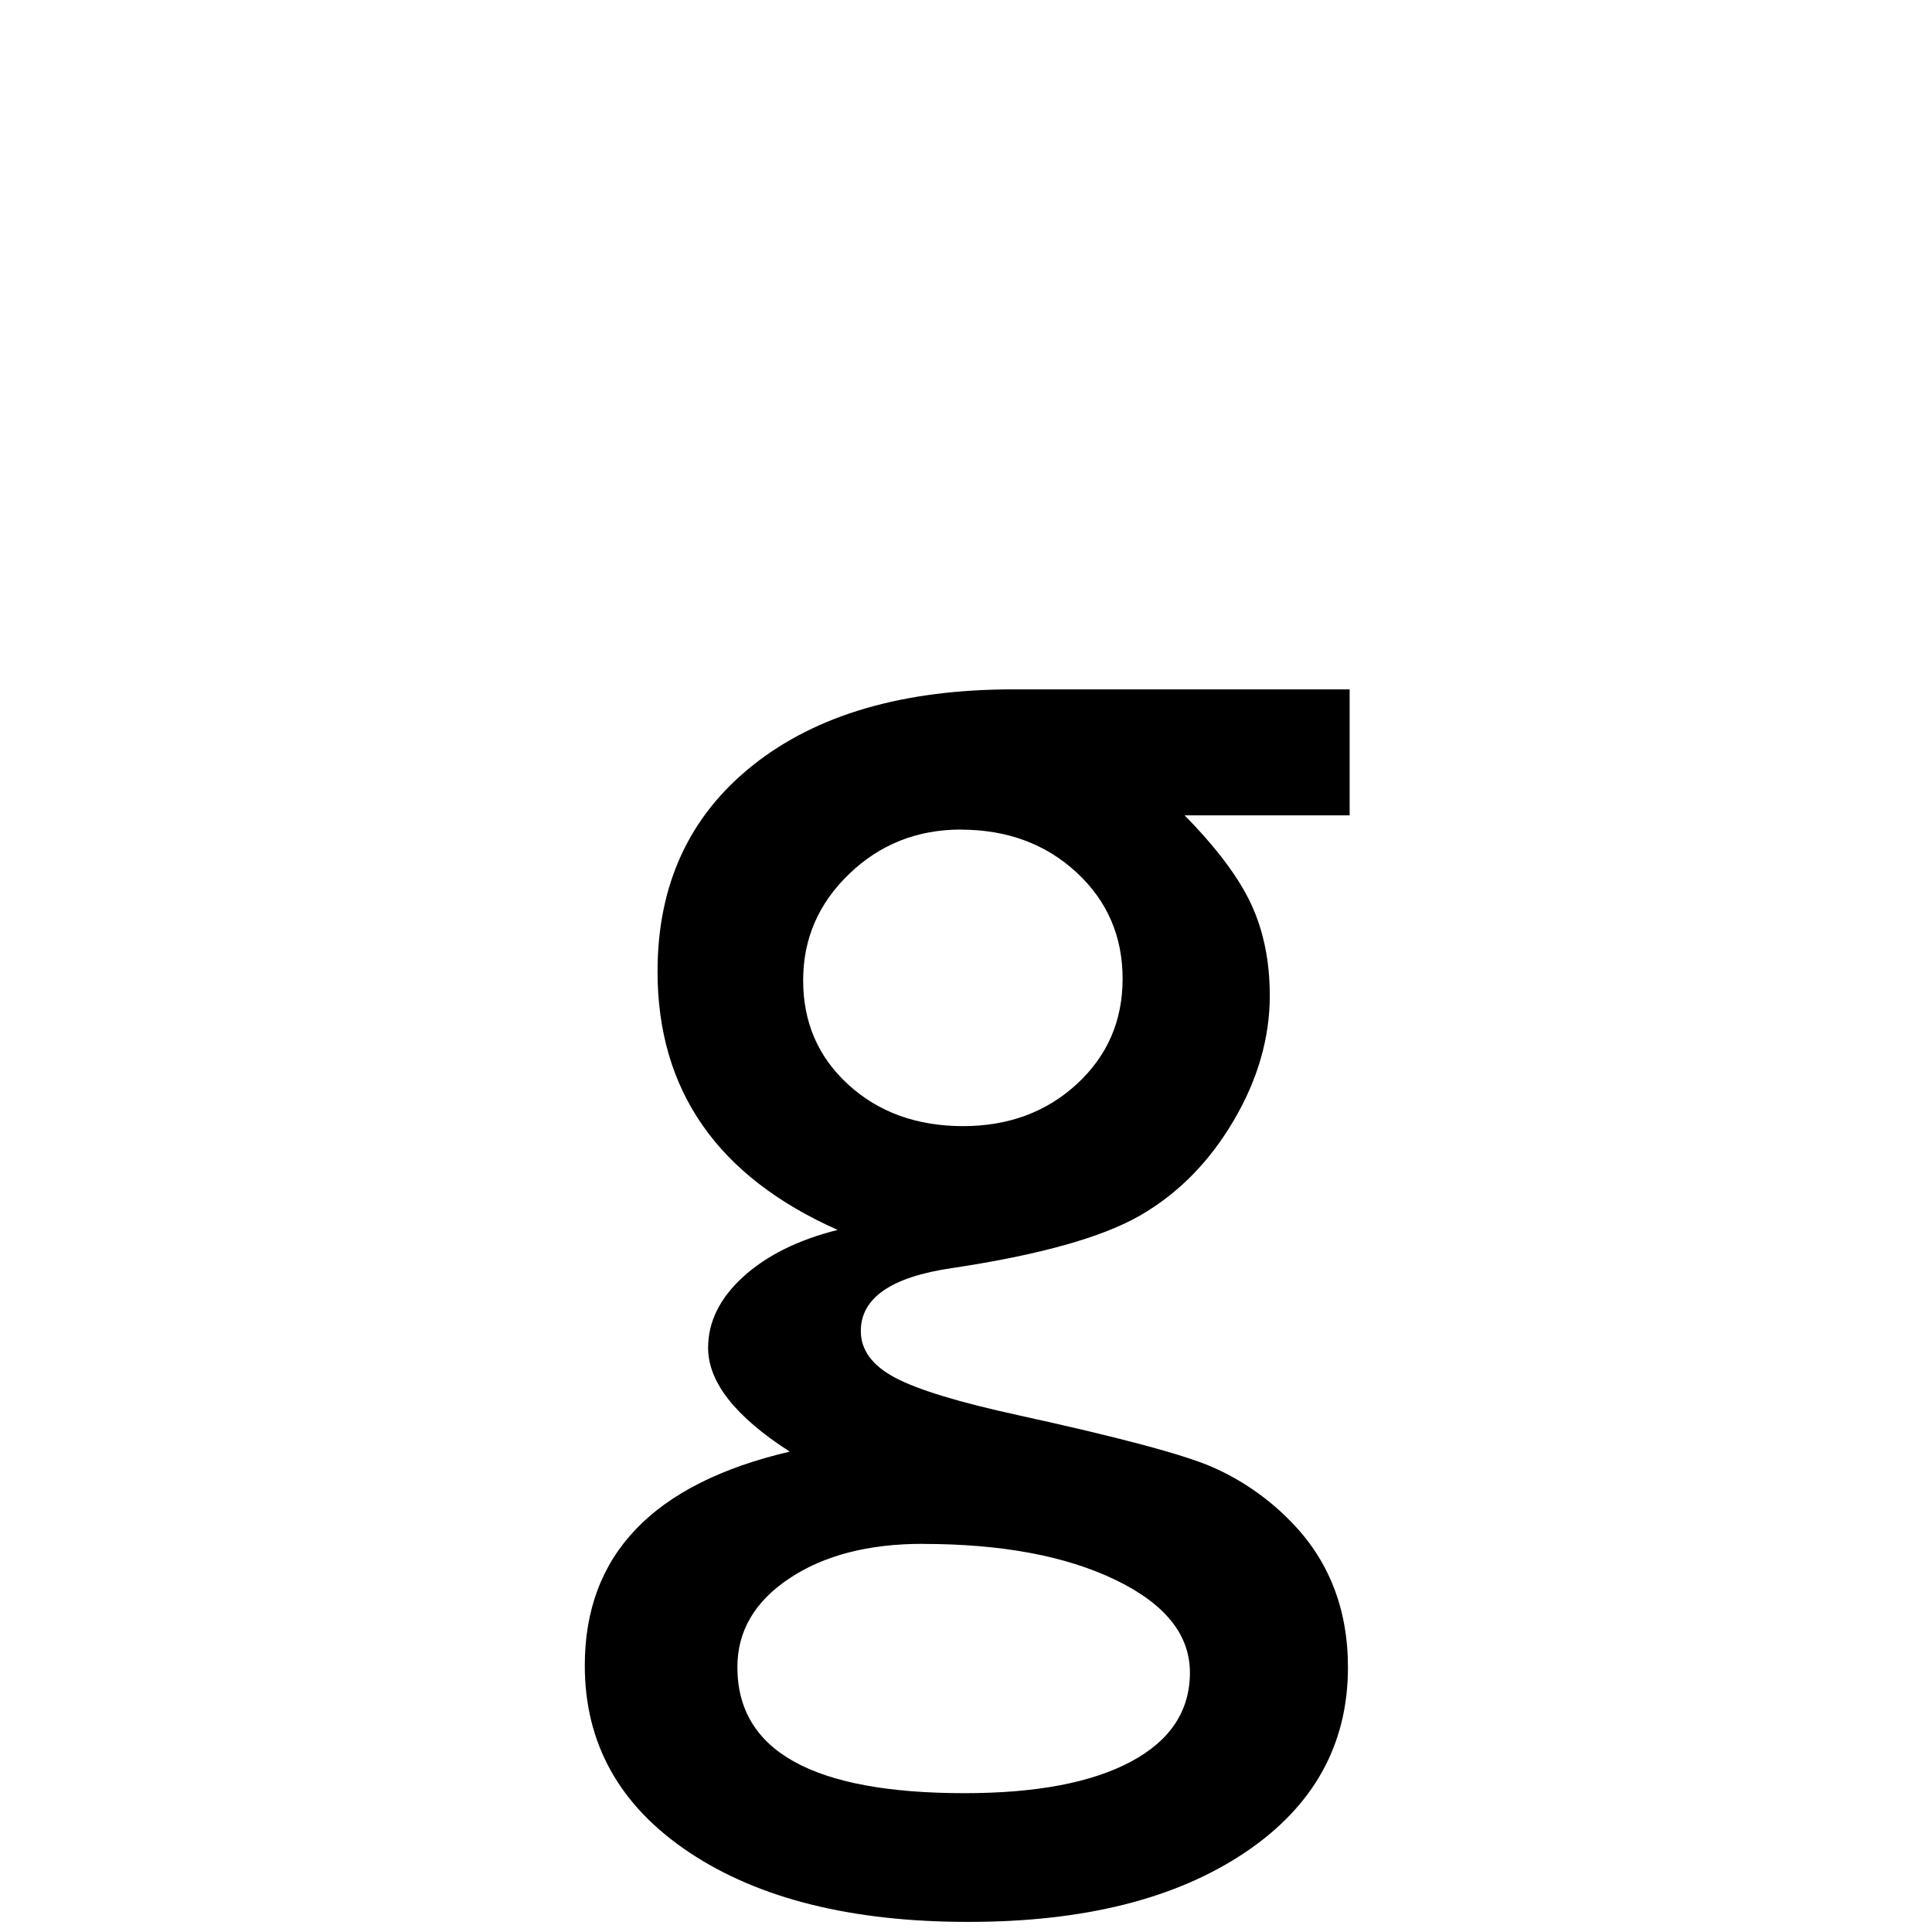
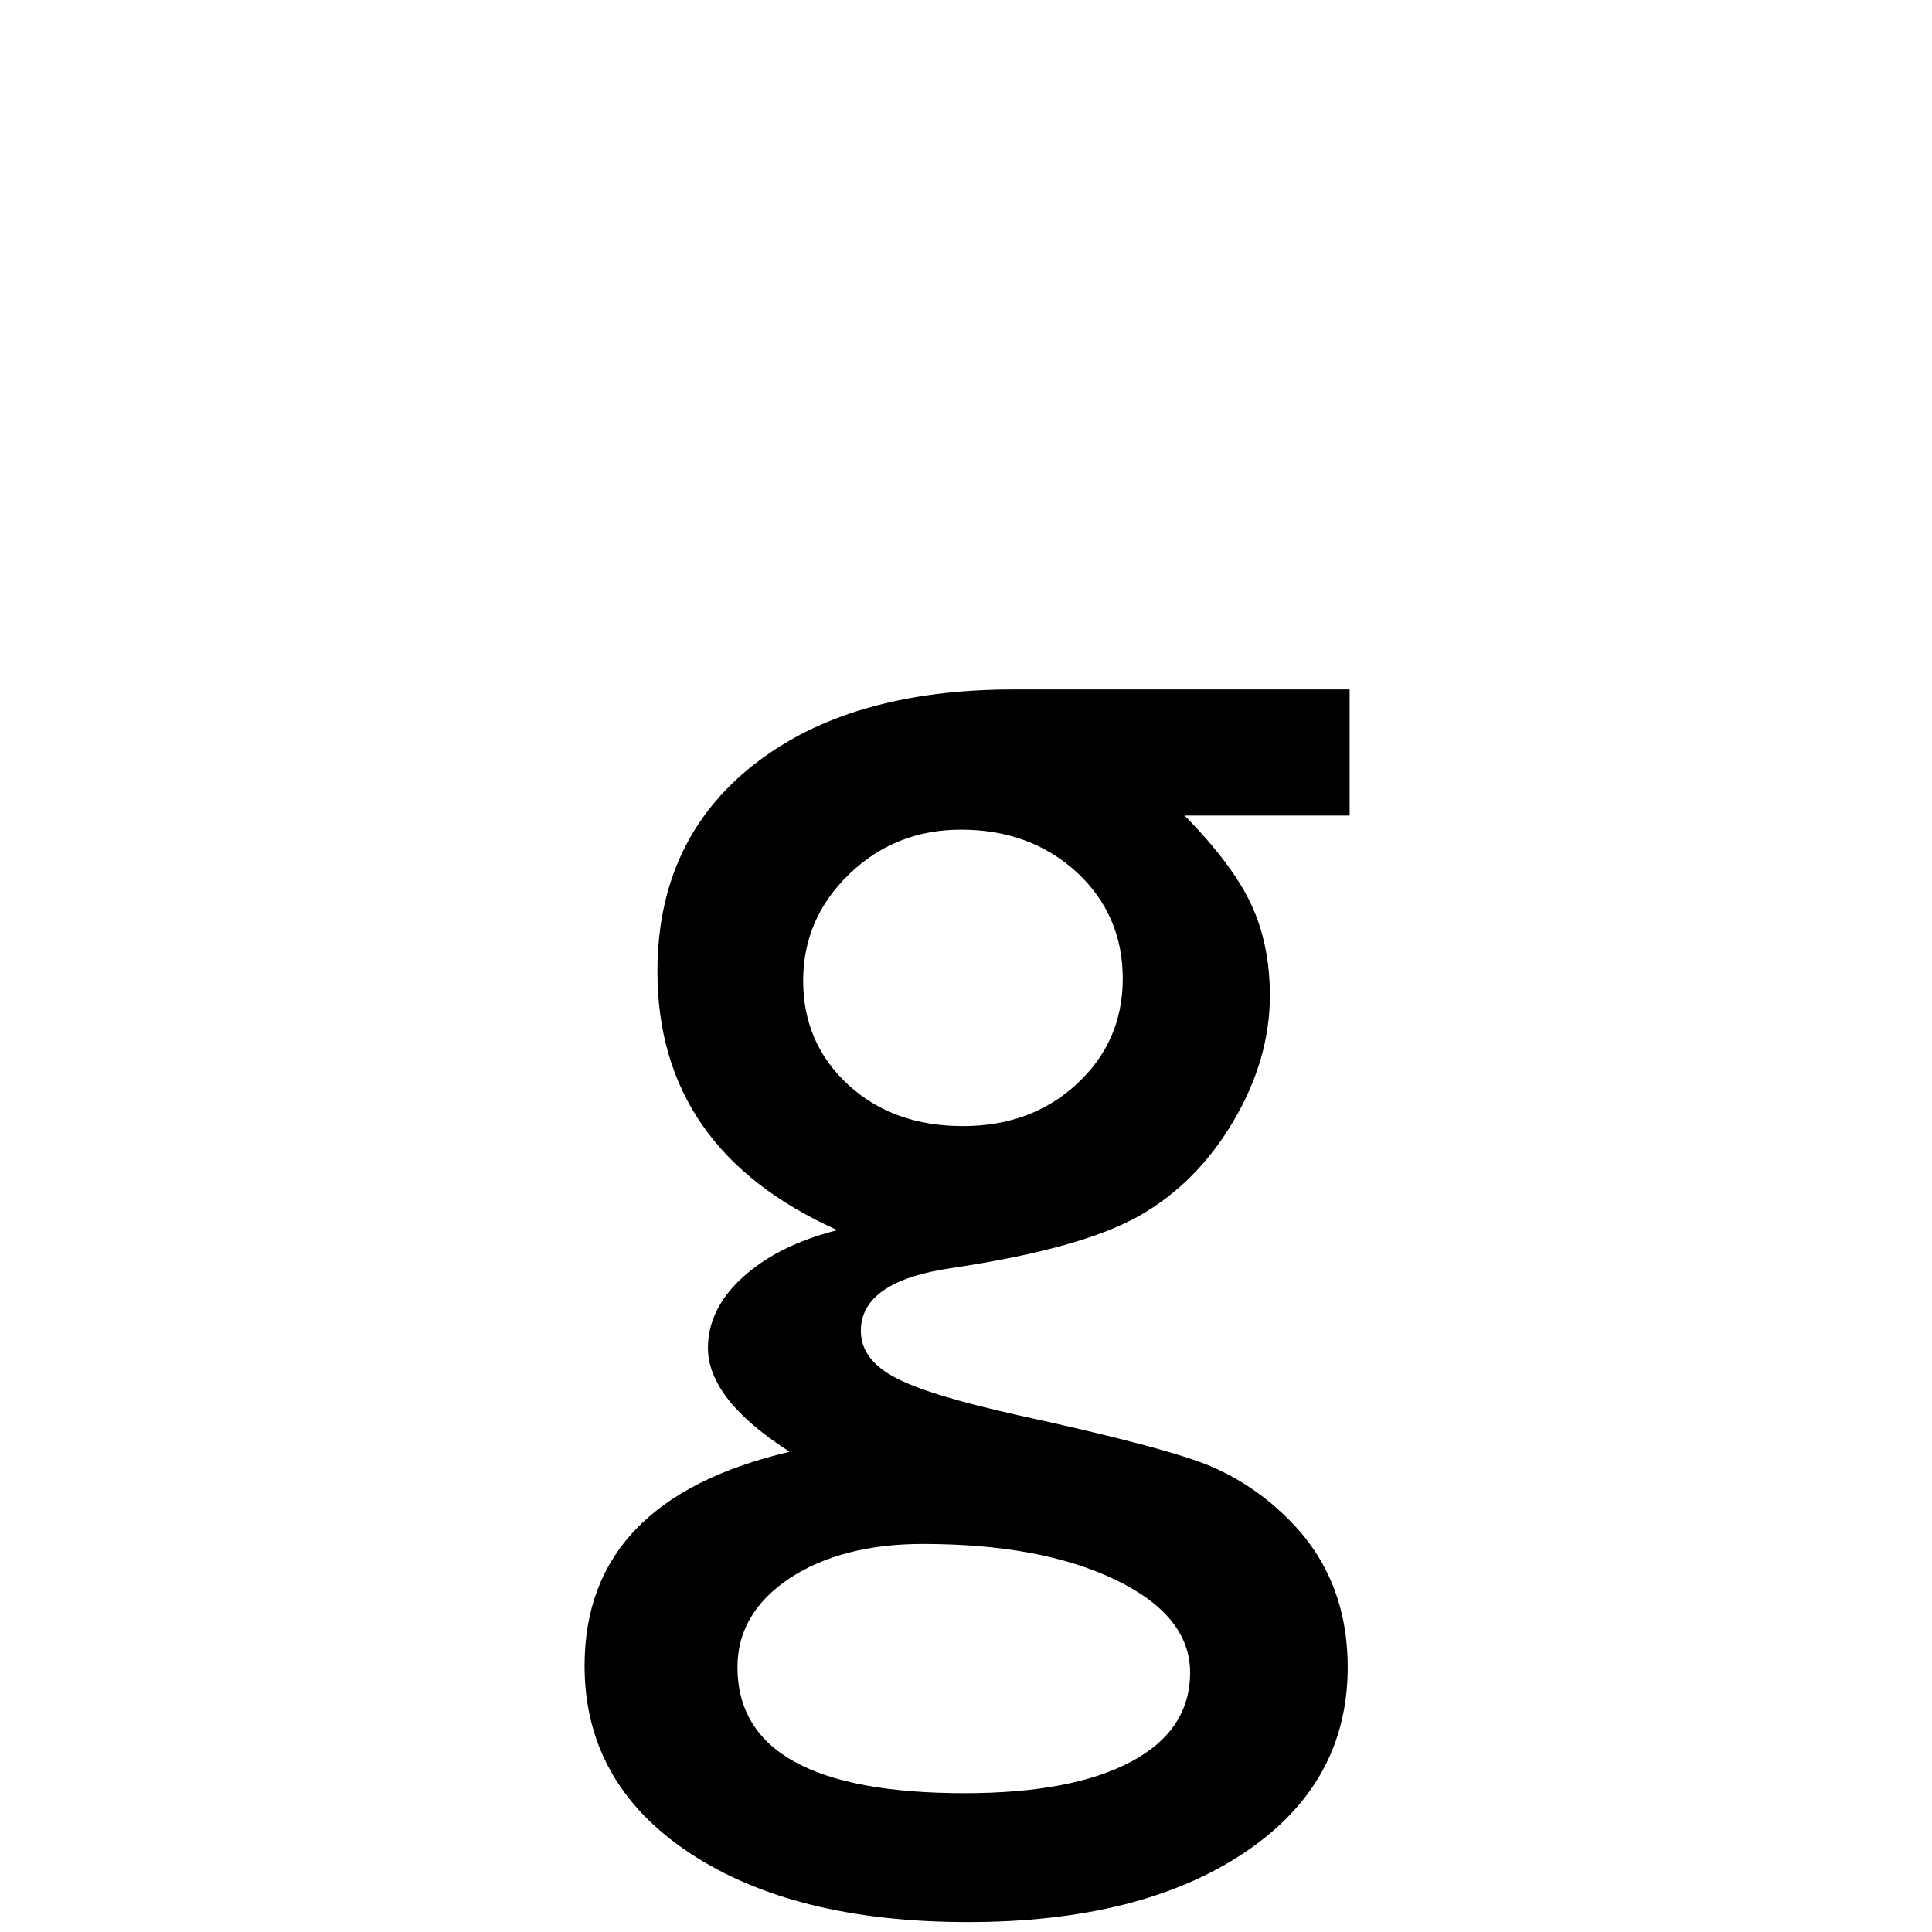
- <svg xmlns="http://www.w3.org/2000/svg" id="Layer_1" data-name="Layer 1" viewBox="0 0 700 700">
-   <path d="M238.24,352q0-47.26,34.56-74.75t94.36-27.48H489v45.65H429.2q17.37,17.67,24.11,32.15t6.76,33.11q0,23.15-13.18,45.49T413,440.44q-20.75,11.9-68,19-33.11,4.81-33.11,22.82,0,10.29,12.38,16.88t44.85,13.66q54.33,11.9,69.92,18.65a90.33,90.33,0,0,1,28.13,19.29q21.21,21.21,21.22,53.36,0,42.12-37.46,67.2T350.76,696.34q-63.33,0-101.11-25.24t-37.77-67.67q0-60.12,74.26-77.48-29.58-19-29.58-37.61,0-14.14,12.7-25.72t34.24-17Q238.24,416.65,238.24,352Zm96.12,207.36q-29.57,0-48.38,12.54t-18.81,32.14q0,45.66,82.3,45.66,38.91,0,60.28-11.42T431.13,606q0-20.57-27-33.59T334.36,559.39Zm13.83-258.8q-23.79,0-40.51,16.07T291,355.24q0,22.83,16.4,37.78t41.47,15q24.75,0,41.31-15.27t16.56-38.1q0-23.14-16.72-38.58T348.19,300.59Z" />
+ <svg xmlns="http://www.w3.org/2000/svg" version="1.1" id="Layer_1" x="0px" y="0px" viewBox="0 0 700 700" style="enable-background:new 0 0 700 700;" xml:space="preserve">
+   <g>
+     <path d="M238.2,352c0-31.5,11.5-56.4,34.6-74.7s54.5-27.5,94.4-27.5H489v45.7h-59.8c11.6,11.8,19.6,22.5,24.1,32.1   s6.8,20.7,6.8,33.1c0,15.4-4.4,30.6-13.2,45.5c-8.8,14.9-20.1,26.3-33.9,34.2c-13.8,7.9-36.5,14.3-68,19   c-22.1,3.2-33.1,10.8-33.1,22.8c0,6.9,4.1,12.5,12.4,16.9c8.3,4.4,23.2,8.9,44.8,13.7c36.2,7.9,59.5,14.1,69.9,18.6   c10.4,4.5,19.8,10.9,28.1,19.3c14.1,14.1,21.2,31.9,21.2,53.4c0,28.1-12.5,50.5-37.5,67.2c-25,16.7-58.4,25.1-100.1,25.1   c-42.2,0-75.9-8.4-101.1-25.2s-37.8-39.4-37.8-67.7c0-40.1,24.8-65.9,74.3-77.5c-19.7-12.6-29.6-25.2-29.6-37.6   c0-9.4,4.2-18,12.7-25.7c8.5-7.7,19.9-13.4,34.2-17C260,426.3,238.2,395.1,238.2,352z M334.4,559.4c-19.7,0-35.8,4.2-48.4,12.5   c-12.5,8.4-18.8,19.1-18.8,32.1c0,30.4,27.4,45.7,82.3,45.7c25.9,0,46-3.8,60.3-11.4c14.3-7.6,21.4-18.4,21.4-32.3   c0-13.7-9-24.9-27-33.6C386.1,563.7,362.9,559.4,334.4,559.4z M348.2,300.6c-15.9,0-29.4,5.4-40.5,16.1   c-11.1,10.7-16.7,23.6-16.7,38.6c0,15.2,5.5,27.8,16.4,37.8c10.9,10,24.8,14.9,41.5,14.9c16.5,0,30.3-5.1,41.3-15.3   c11-10.2,16.6-22.9,16.6-38.1c0-15.4-5.6-28.3-16.7-38.6C378.8,305.7,364.9,300.6,348.2,300.6z" />
+   </g>
</svg>
